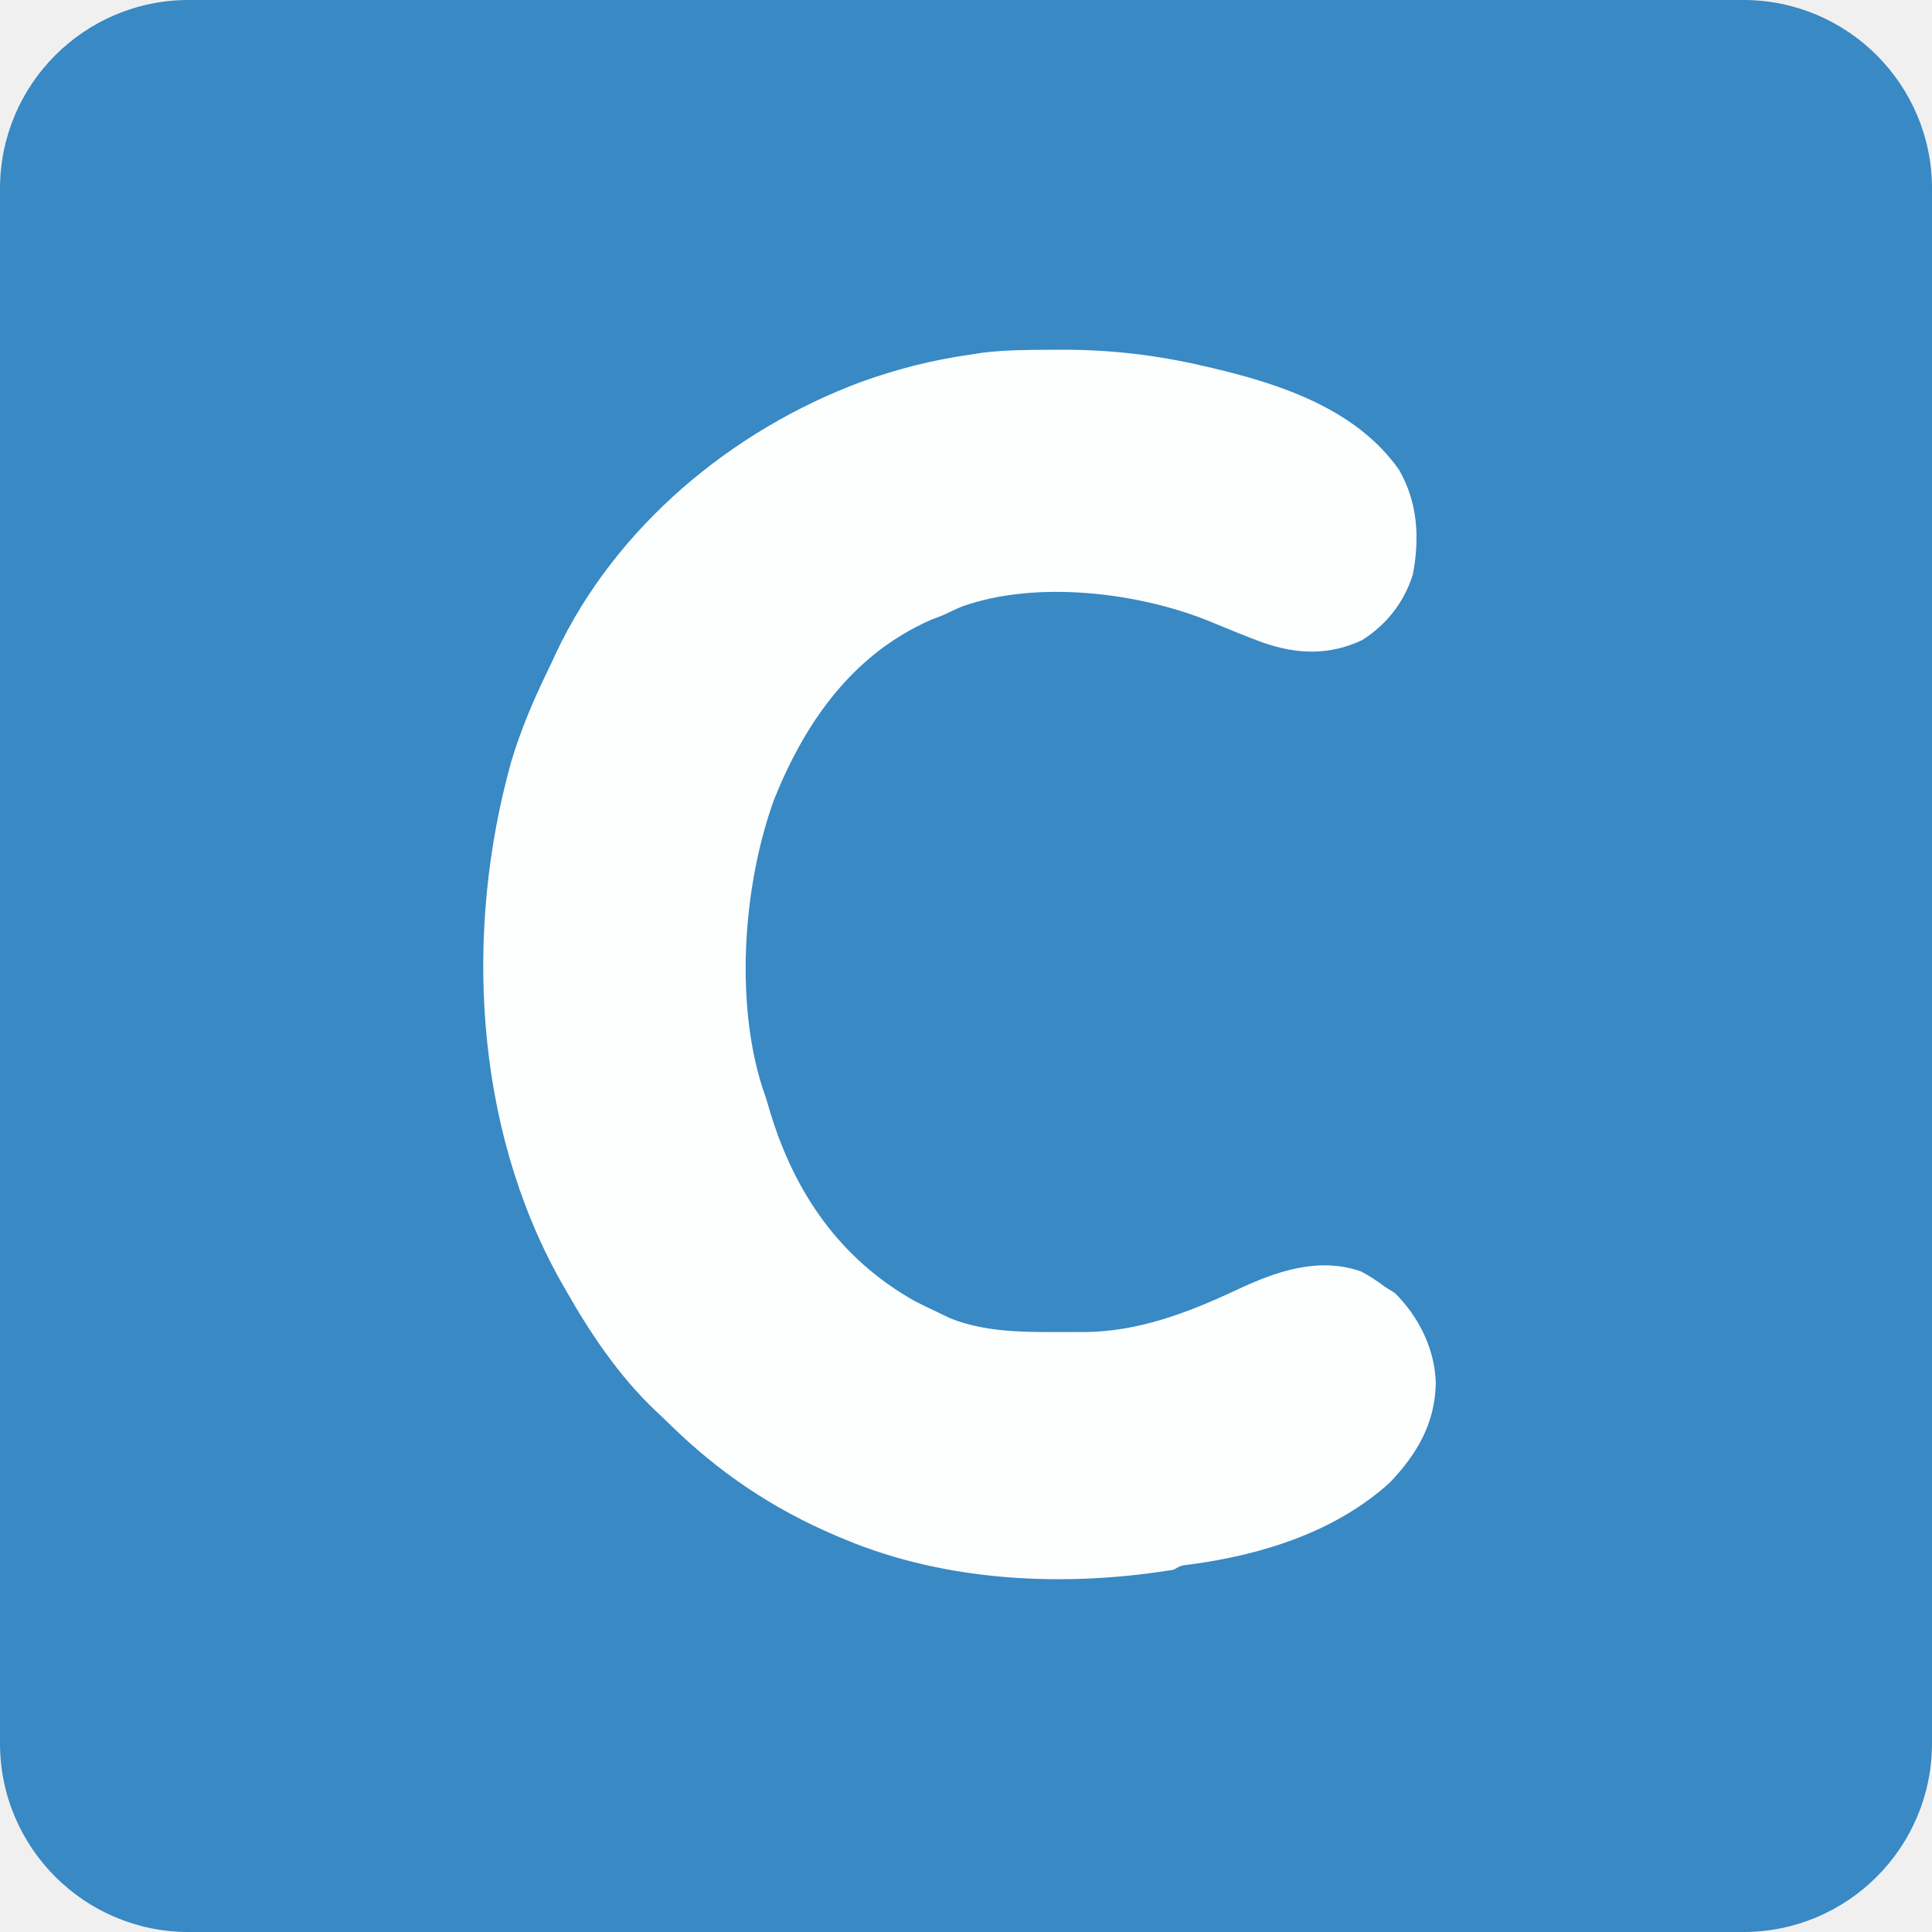
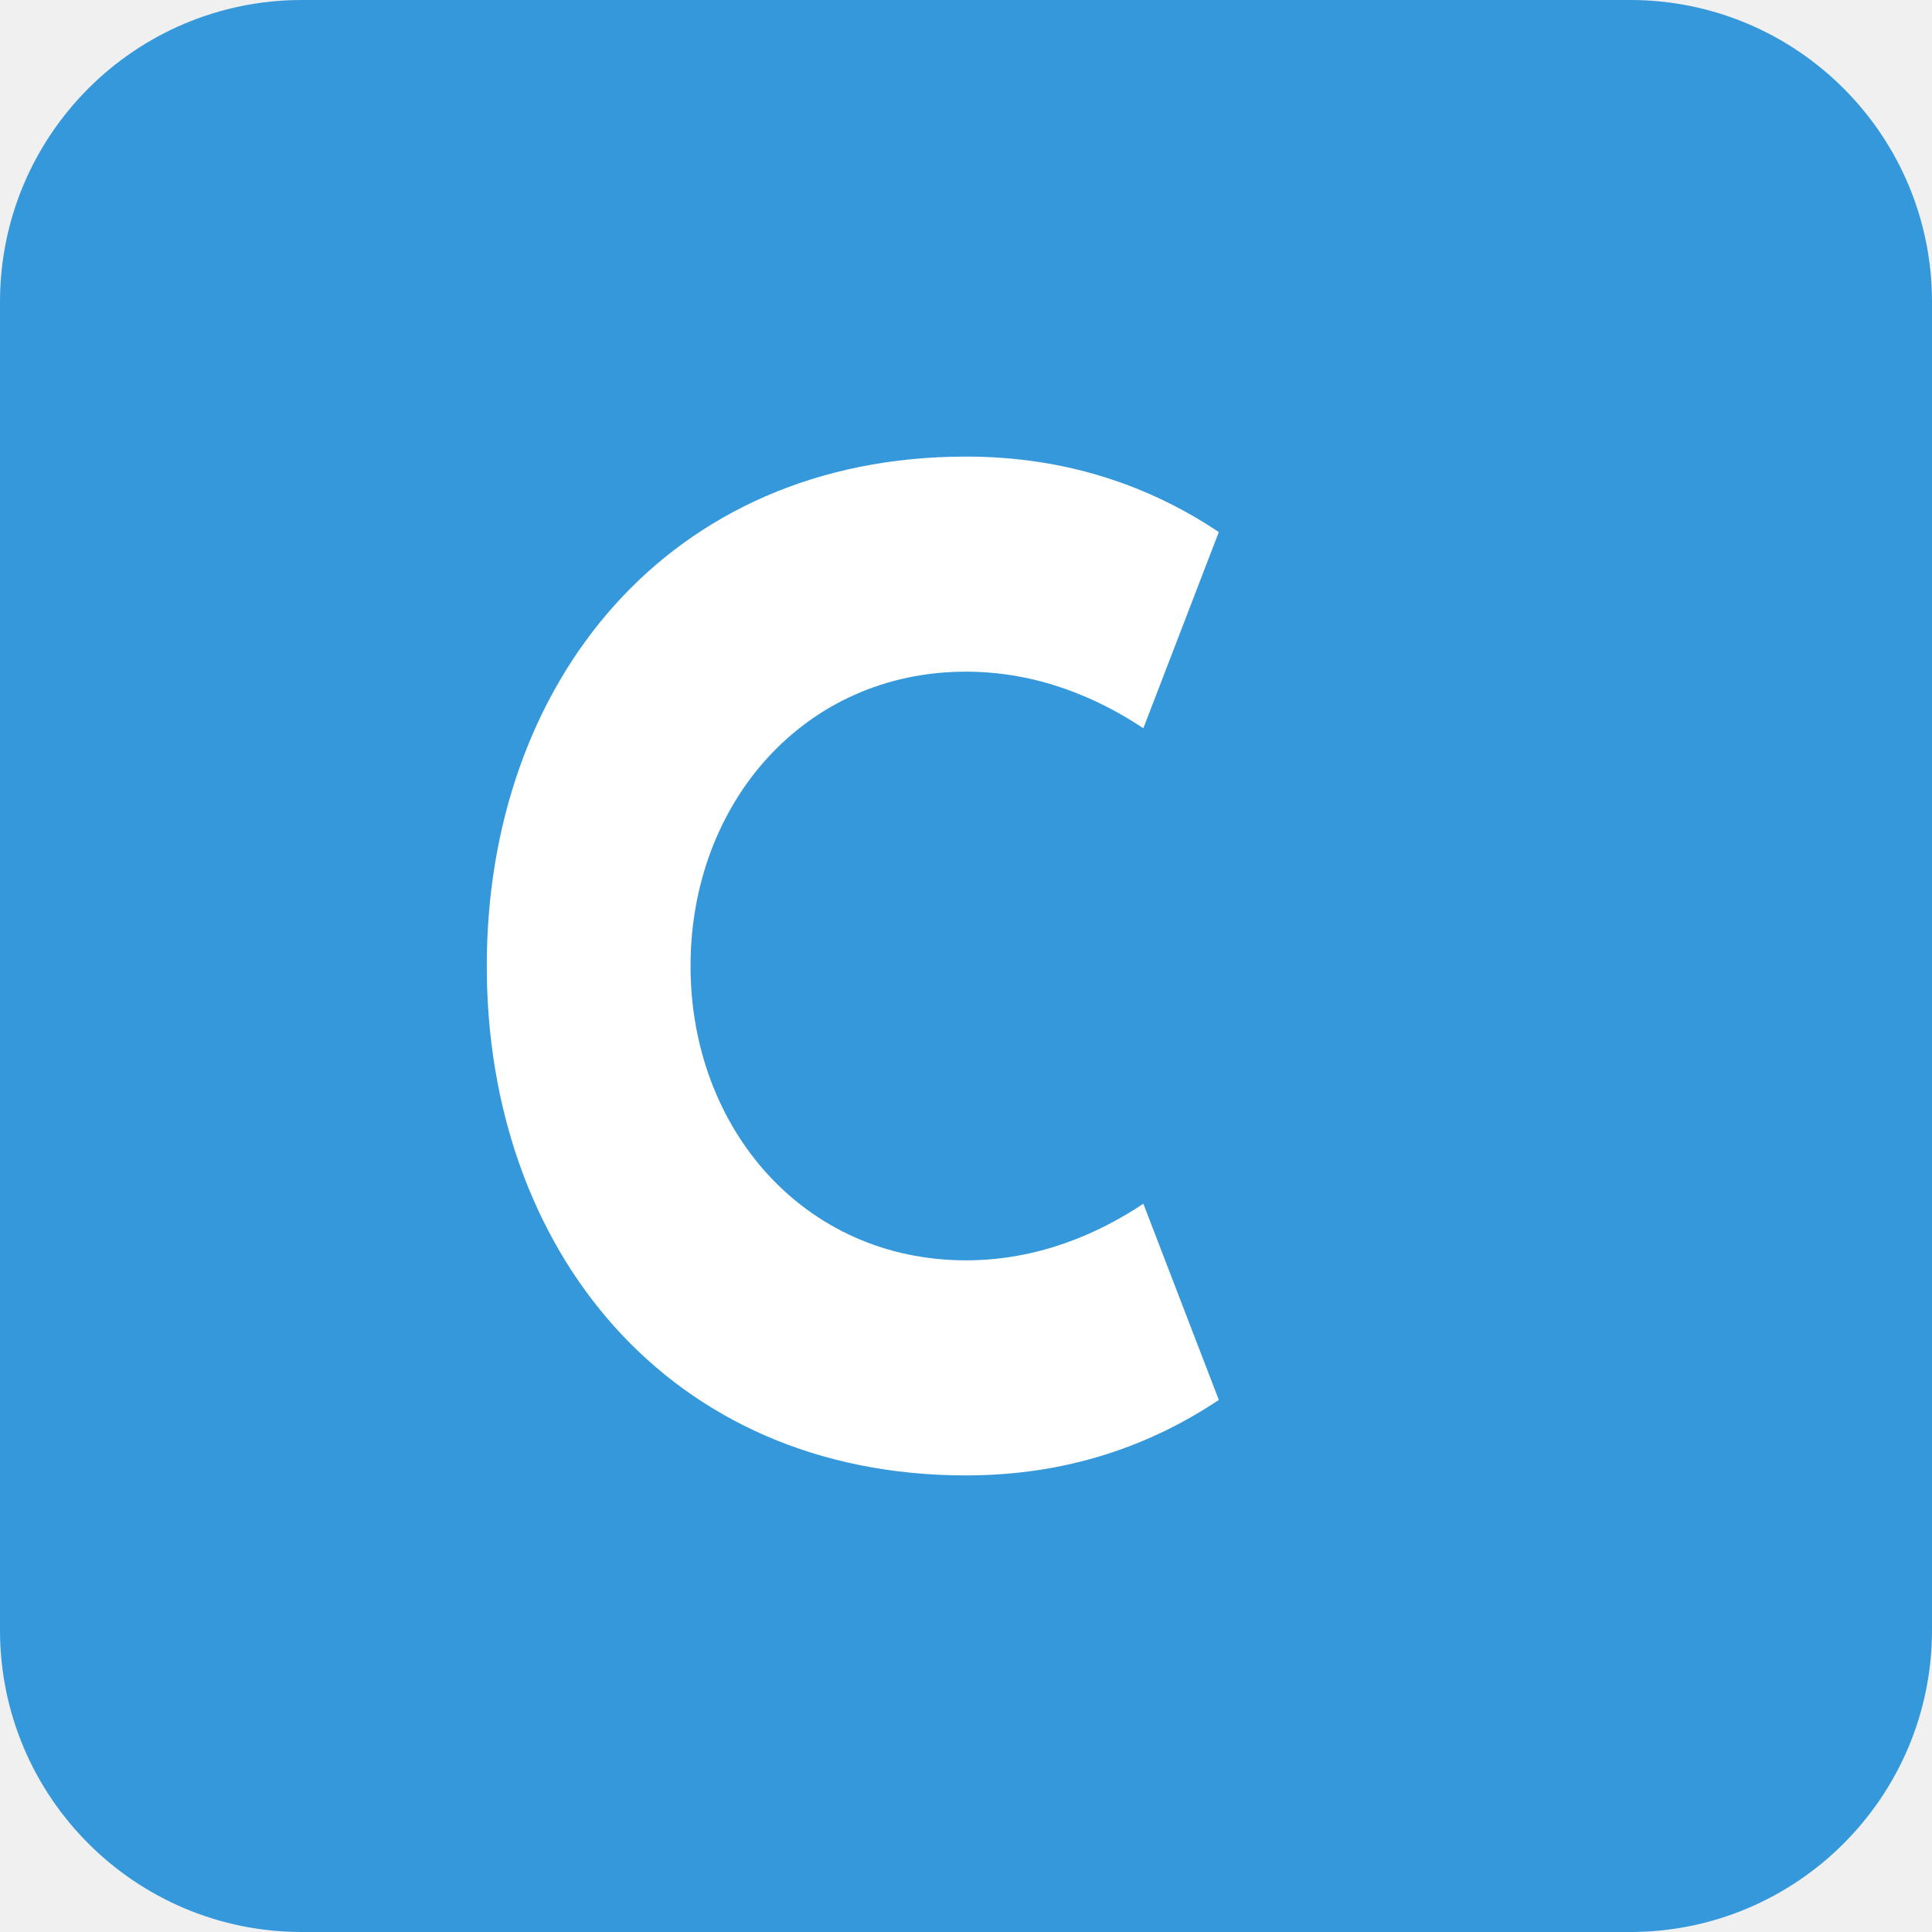
- <svg xmlns="http://www.w3.org/2000/svg" width="512" height="512" viewBox="0 0 512 512" fill="none">
-   <g clipPath="url(#clip0_10_73)">
-     <path d="M0 50.001C0 22.387 22.386 0 50 0C186.114 0 322.555 0 461.999 0C489.613 0 512 22.386 512 50C512 186.114 512 322.555 512 461.999C512 489.613 489.614 512 462 512C325.886 512 189.445 512 50.001 512C22.387 512 0 489.614 0 462C0 325.886 0 189.445 0 50.001Z" fill="#3889C4" />
-     <path d="M279.562 92.688C280.244 92.685 280.926 92.682 281.629 92.68C294.398 92.674 306.557 94.098 319 97C319.742 97.171 320.484 97.342 321.248 97.518C339.537 101.832 359.465 108.439 370.758 124.5C375.695 133.077 376.266 142.467 374.438 152.188C372.168 159.539 367.468 165.538 361 169.625C352.226 173.763 343.782 173.415 334.793 170.336C330.254 168.656 325.778 166.833 321.313 164.966C302.276 157.017 274.876 153.649 255.043 160.695C253.335 161.402 251.666 162.199 250 163C248.928 163.413 247.855 163.825 246.75 164.25C225.972 173.392 213.458 191.257 205.211 211.691C196.686 234.985 194.475 267.69 203 291C203.543 292.829 203.543 292.829 204.098 294.695C210.589 316.126 222.584 333.64 242.438 344.813C244.611 345.904 246.798 346.969 249 348C249.874 348.424 250.748 348.848 251.648 349.285C262.083 353.554 273.9 352.967 285 353C285.721 353.004 286.441 353.008 287.184 353.012C301.565 352.949 314.822 347.887 327.673 341.855C338.082 336.977 349.32 332.936 360.789 336.984C363.006 338.186 364.985 339.488 367 341C367.887 341.557 368.774 342.114 369.688 342.688C376.078 349.078 380.254 357.538 380.5 366.562C380.323 377.142 375.521 385.381 368.301 392.914C353.914 405.958 334.548 412.009 315.652 414.57C313.033 414.859 313.033 414.859 311 416C282.349 420.673 250.959 419.256 224 408C222.841 407.519 222.841 407.519 221.659 407.027C204.767 399.847 190.488 390.213 177.405 377.374C176.123 376.121 174.819 374.891 173.512 373.664C163.917 364.484 156.54 353.505 150 342C149.466 341.067 148.932 340.135 148.383 339.174C125.615 298.3 123.01 246.557 135.453 201.941C137.951 193.574 141.297 185.678 145.11 177.833C145.874 176.26 146.61 174.674 147.34 173.086C163.146 139.558 193.949 113.944 228.3 101.173C237.76 97.784 247.047 95.413 257 94C258.169 93.818 259.338 93.636 260.543 93.449C266.853 92.69 273.215 92.711 279.562 92.688Z" fill="#FDFEFE" />
-   </g>
-   <defs>
-     <clipPath id="clip0_10_73">
-       <rect width="512" height="512" fill="white" />
-     </clipPath>
-   </defs>
+ <svg xmlns="http://www.w3.org/2000/svg" viewBox="0 0 512 512">
+   <rect width="512" height="512" rx="80" ry="80" fill="#3498db" />
+   <path d="M323 371c-18 12-40 20-67 20-79 0-127-60-127-135s48-135 127-135c27 0 49 8 67 20l-20 52c-12-8-28-15-47-15-43 0-73 35-73 78s30 78 73 78c19 0 35-7 47-15l20 52z" fill="white" />
</svg>
